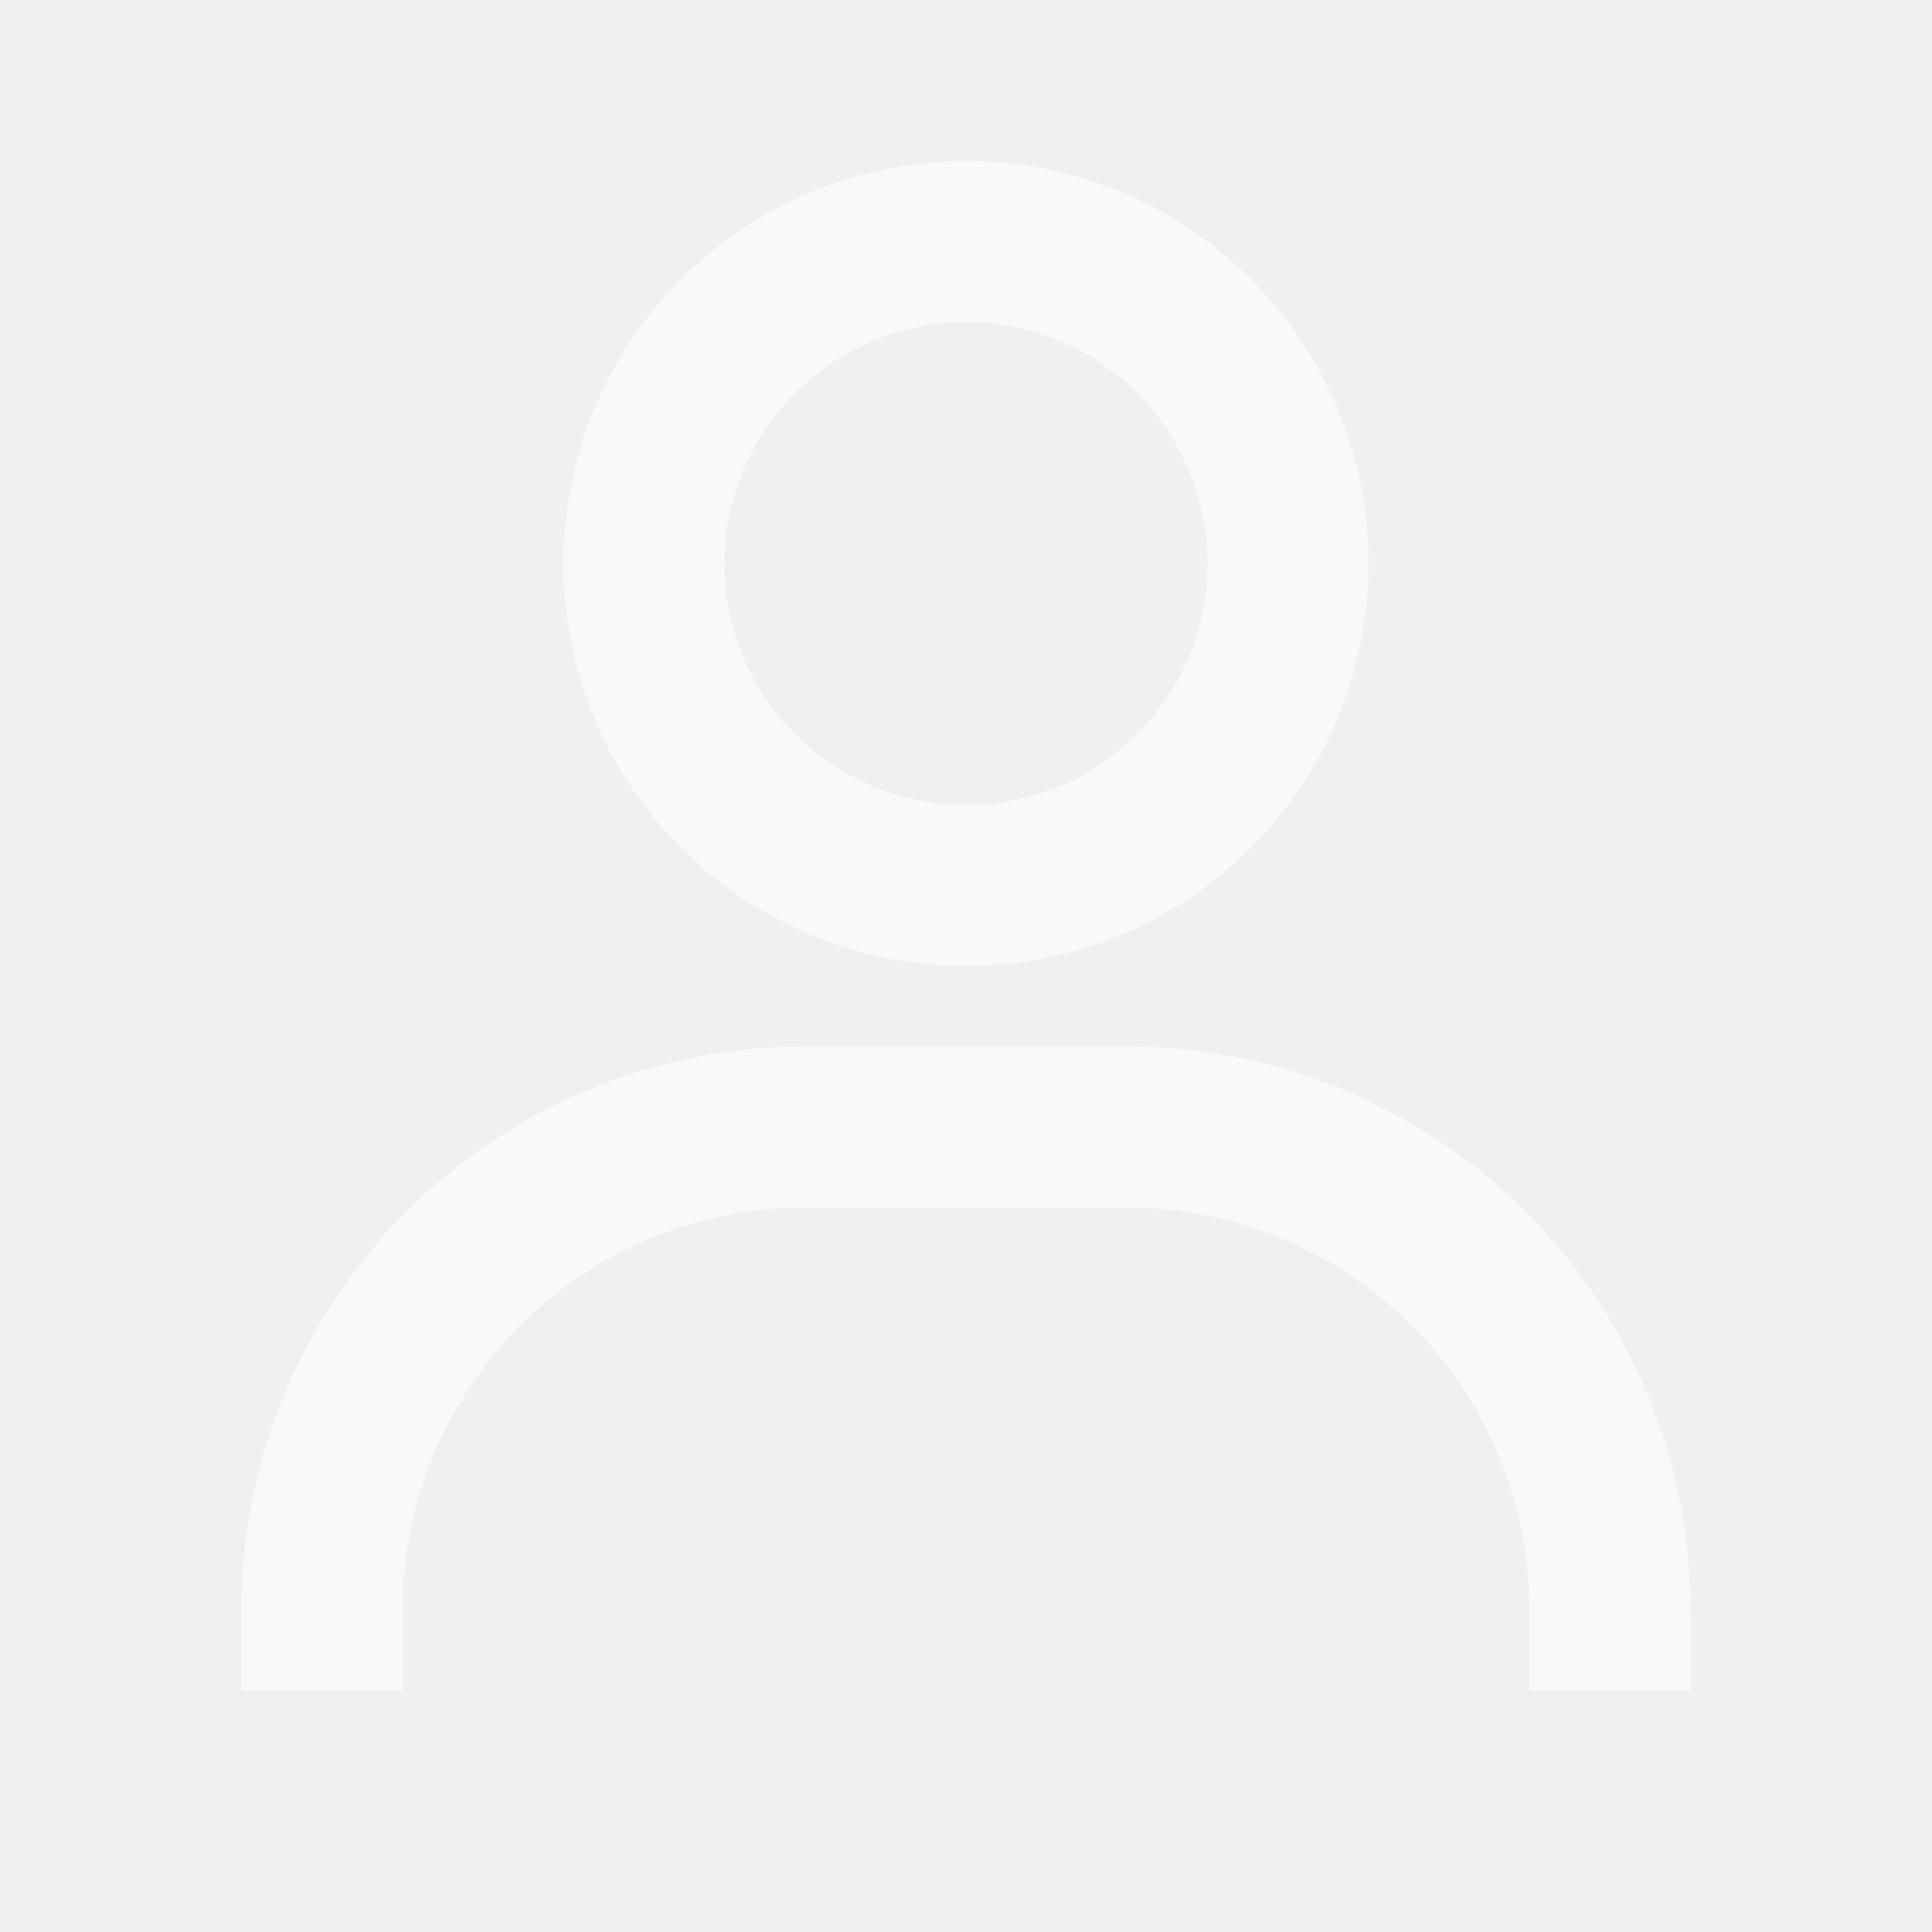
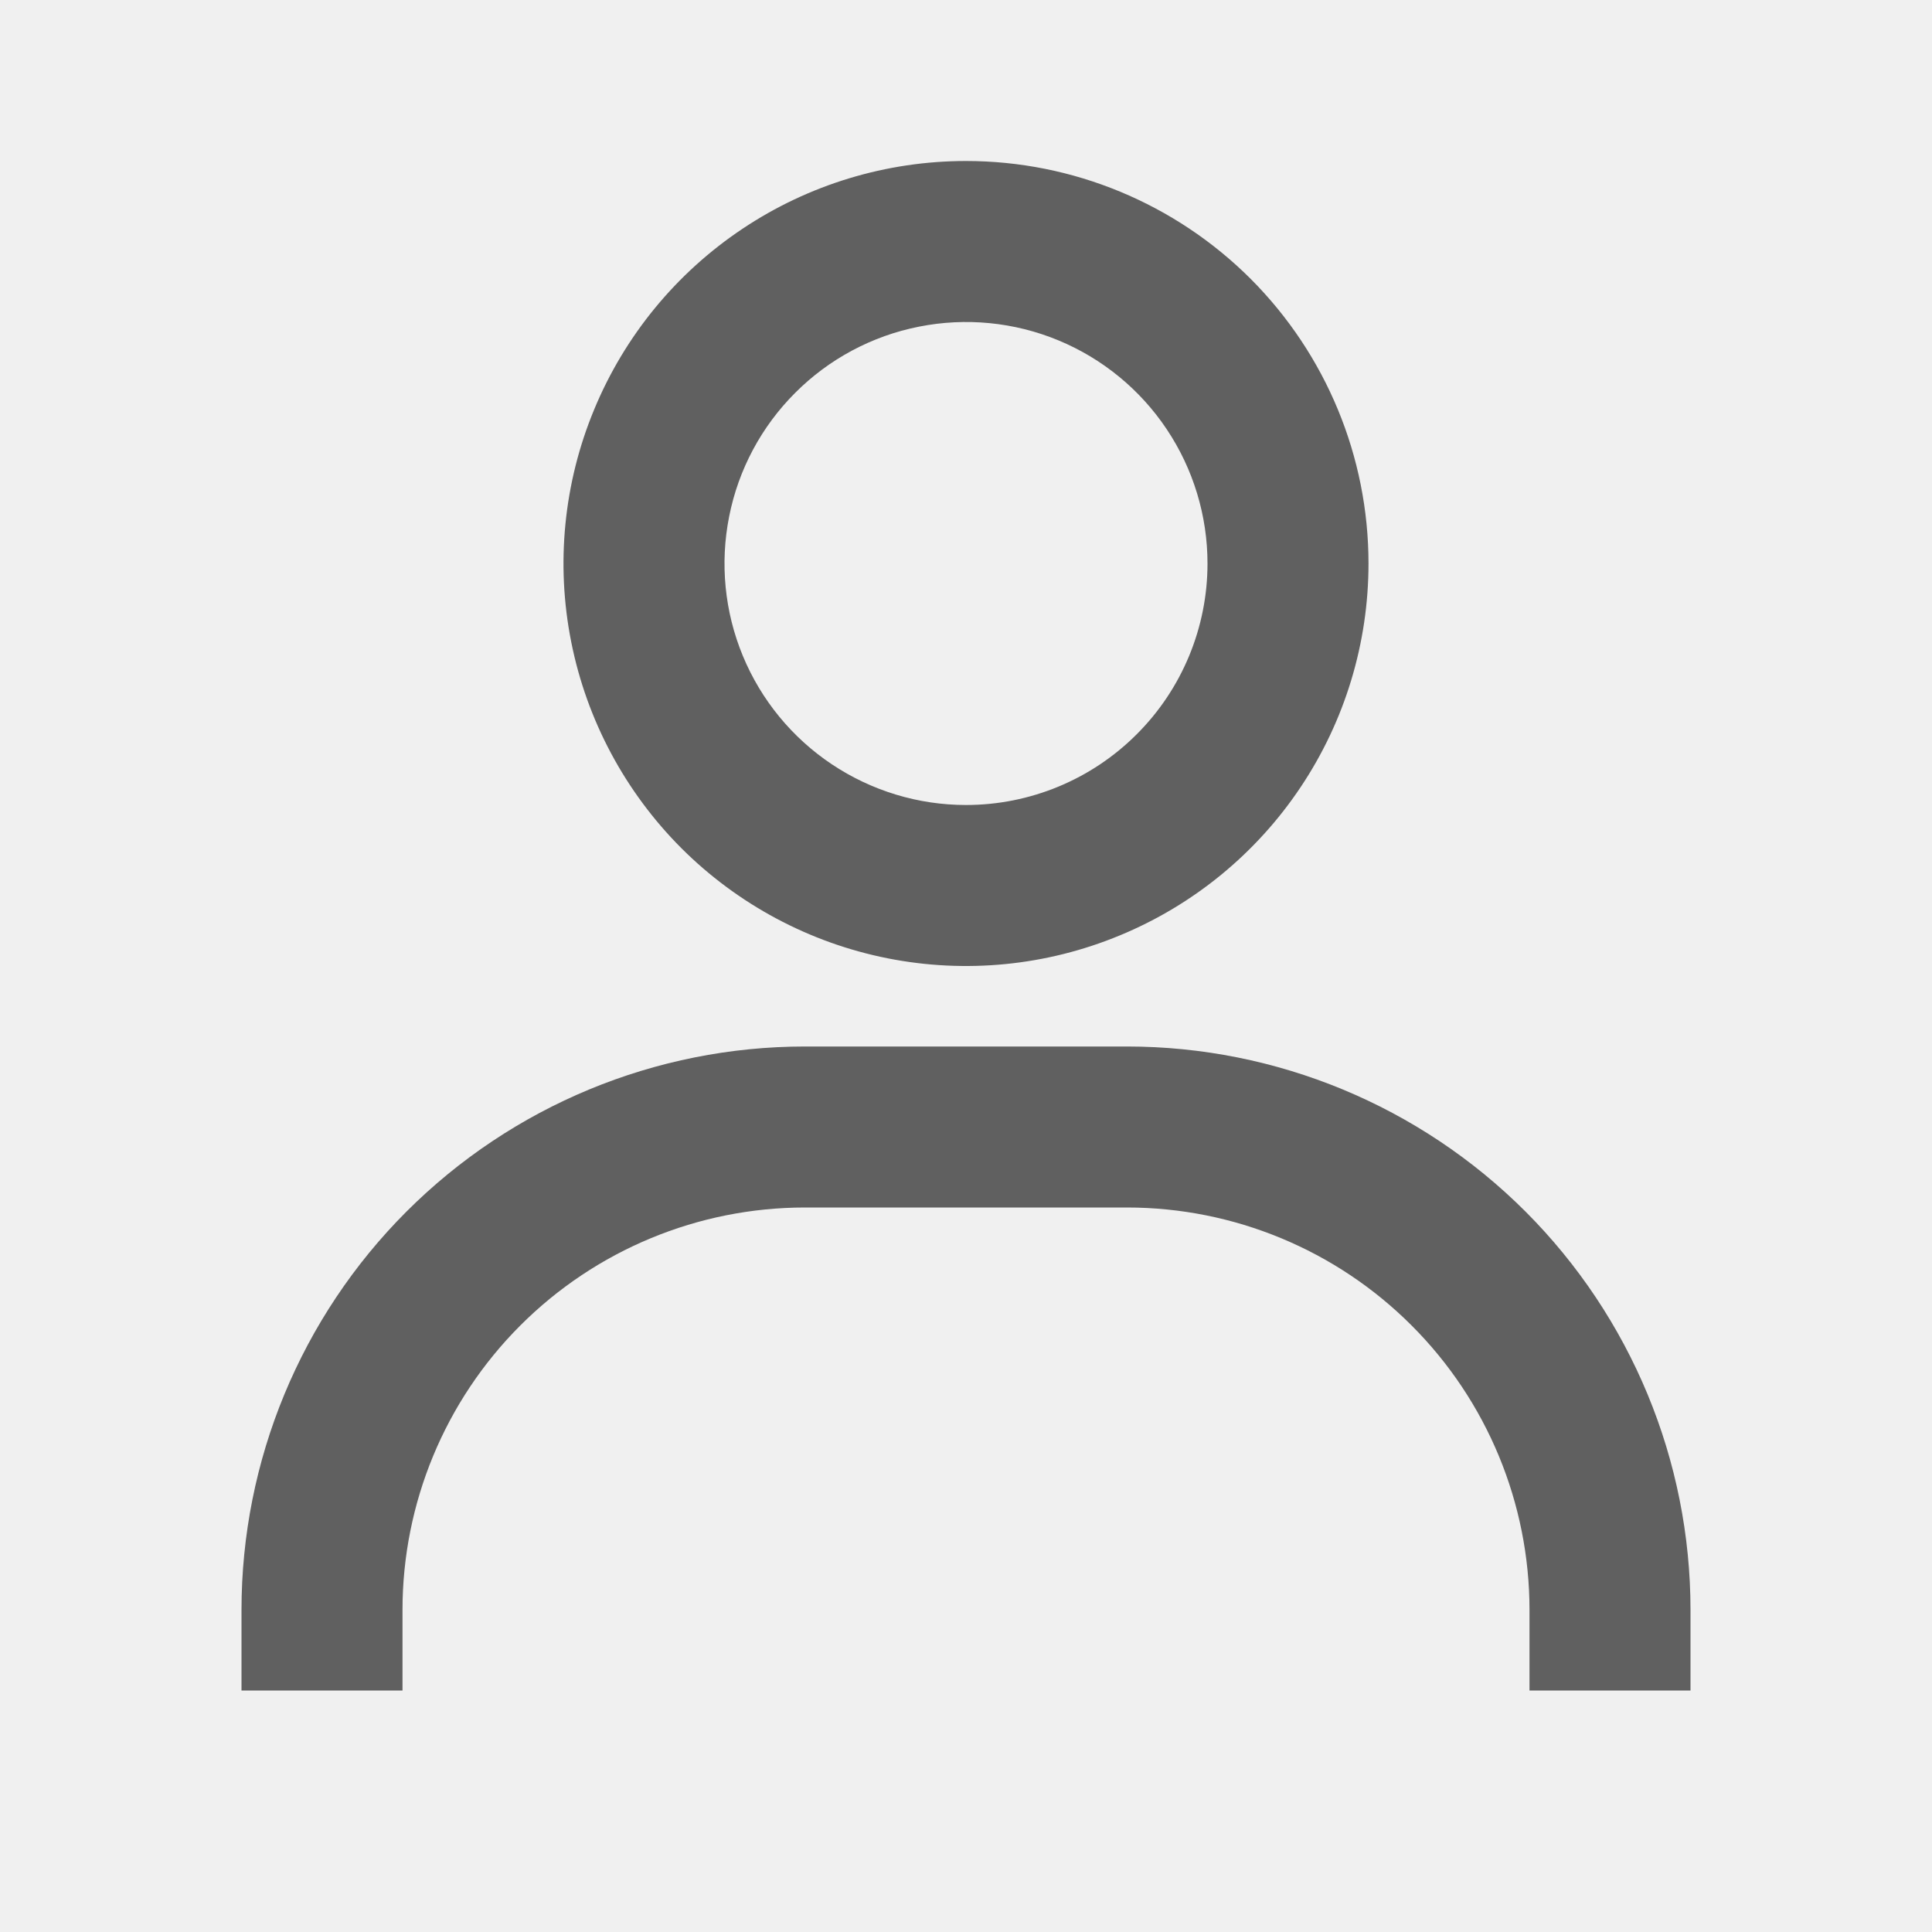
<svg xmlns="http://www.w3.org/2000/svg" width="24" height="24" viewBox="0 0 24 24" fill="none">
-   <path d="M12 2C11.011 2 10.044 2.293 9.222 2.843C8.4 3.392 7.759 4.173 7.381 5.087C7.002 6 6.903 7.006 7.096 7.975C7.289 8.945 7.765 9.836 8.464 10.536C9.164 11.235 10.055 11.711 11.024 11.904C11.995 12.097 13 11.998 13.913 11.619C14.827 11.241 15.608 10.6 16.157 9.778C16.707 8.956 17 7.989 17 7C17 5.674 16.473 4.402 15.536 3.464C14.598 2.527 13.326 2 12 2ZM12 10C11.407 10 10.827 9.824 10.333 9.494C9.84 9.165 9.455 8.696 9.228 8.148C9.001 7.6 8.942 6.997 9.058 6.415C9.173 5.833 9.459 5.298 9.879 4.879C10.298 4.459 10.833 4.173 11.415 4.058C11.997 3.942 12.6 4.001 13.148 4.228C13.696 4.455 14.165 4.84 14.494 5.333C14.824 5.827 15 6.407 15 7C15 7.796 14.684 8.559 14.121 9.121C13.559 9.684 12.796 10 12 10ZM21 21V20C21 18.143 20.262 16.363 18.95 15.05C17.637 13.738 15.857 13 14 13H10C8.143 13 6.363 13.738 5.05 15.05C3.737 16.363 3 18.143 3 20V21H5V20C5 18.674 5.527 17.402 6.464 16.465C7.402 15.527 8.674 15 10 15H14C15.326 15 16.598 15.527 17.535 16.465C18.473 17.402 19 18.674 19 20V21H21Z" fill="white" fill-opacity="0.6" />
+   <path d="M12 2C11.011 2 10.044 2.293 9.222 2.843C8.4 3.392 7.759 4.173 7.381 5.087C7.002 6 6.903 7.006 7.096 7.975C7.289 8.945 7.765 9.836 8.464 10.536C9.164 11.235 10.055 11.711 11.024 11.904C11.995 12.097 13 11.998 13.913 11.619C14.827 11.241 15.608 10.6 16.157 9.778C16.707 8.956 17 7.989 17 7C17 5.674 16.473 4.402 15.536 3.464C14.598 2.527 13.326 2 12 2ZM12 10C11.407 10 10.827 9.824 10.333 9.494C9.84 9.165 9.455 8.696 9.228 8.148C9.001 7.6 8.942 6.997 9.058 6.415C9.173 5.833 9.459 5.298 9.879 4.879C10.298 4.459 10.833 4.173 11.415 4.058C11.997 3.942 12.6 4.001 13.148 4.228C13.696 4.455 14.165 4.84 14.494 5.333C14.824 5.827 15 6.407 15 7C15 7.796 14.684 8.559 14.121 9.121C13.559 9.684 12.796 10 12 10ZM21 21V20C21 18.143 20.262 16.363 18.95 15.05C17.637 13.738 15.857 13 14 13H10C8.143 13 6.363 13.738 5.05 15.05C3.737 16.363 3 18.143 3 20V21H5V20C5 18.674 5.527 17.402 6.464 16.465C7.402 15.527 8.674 15 10 15H14C15.326 15 16.598 15.527 17.535 16.465C18.473 17.402 19 18.674 19 20V21H21Z" fill="black" fill-opacity="0.6" />
</svg>
